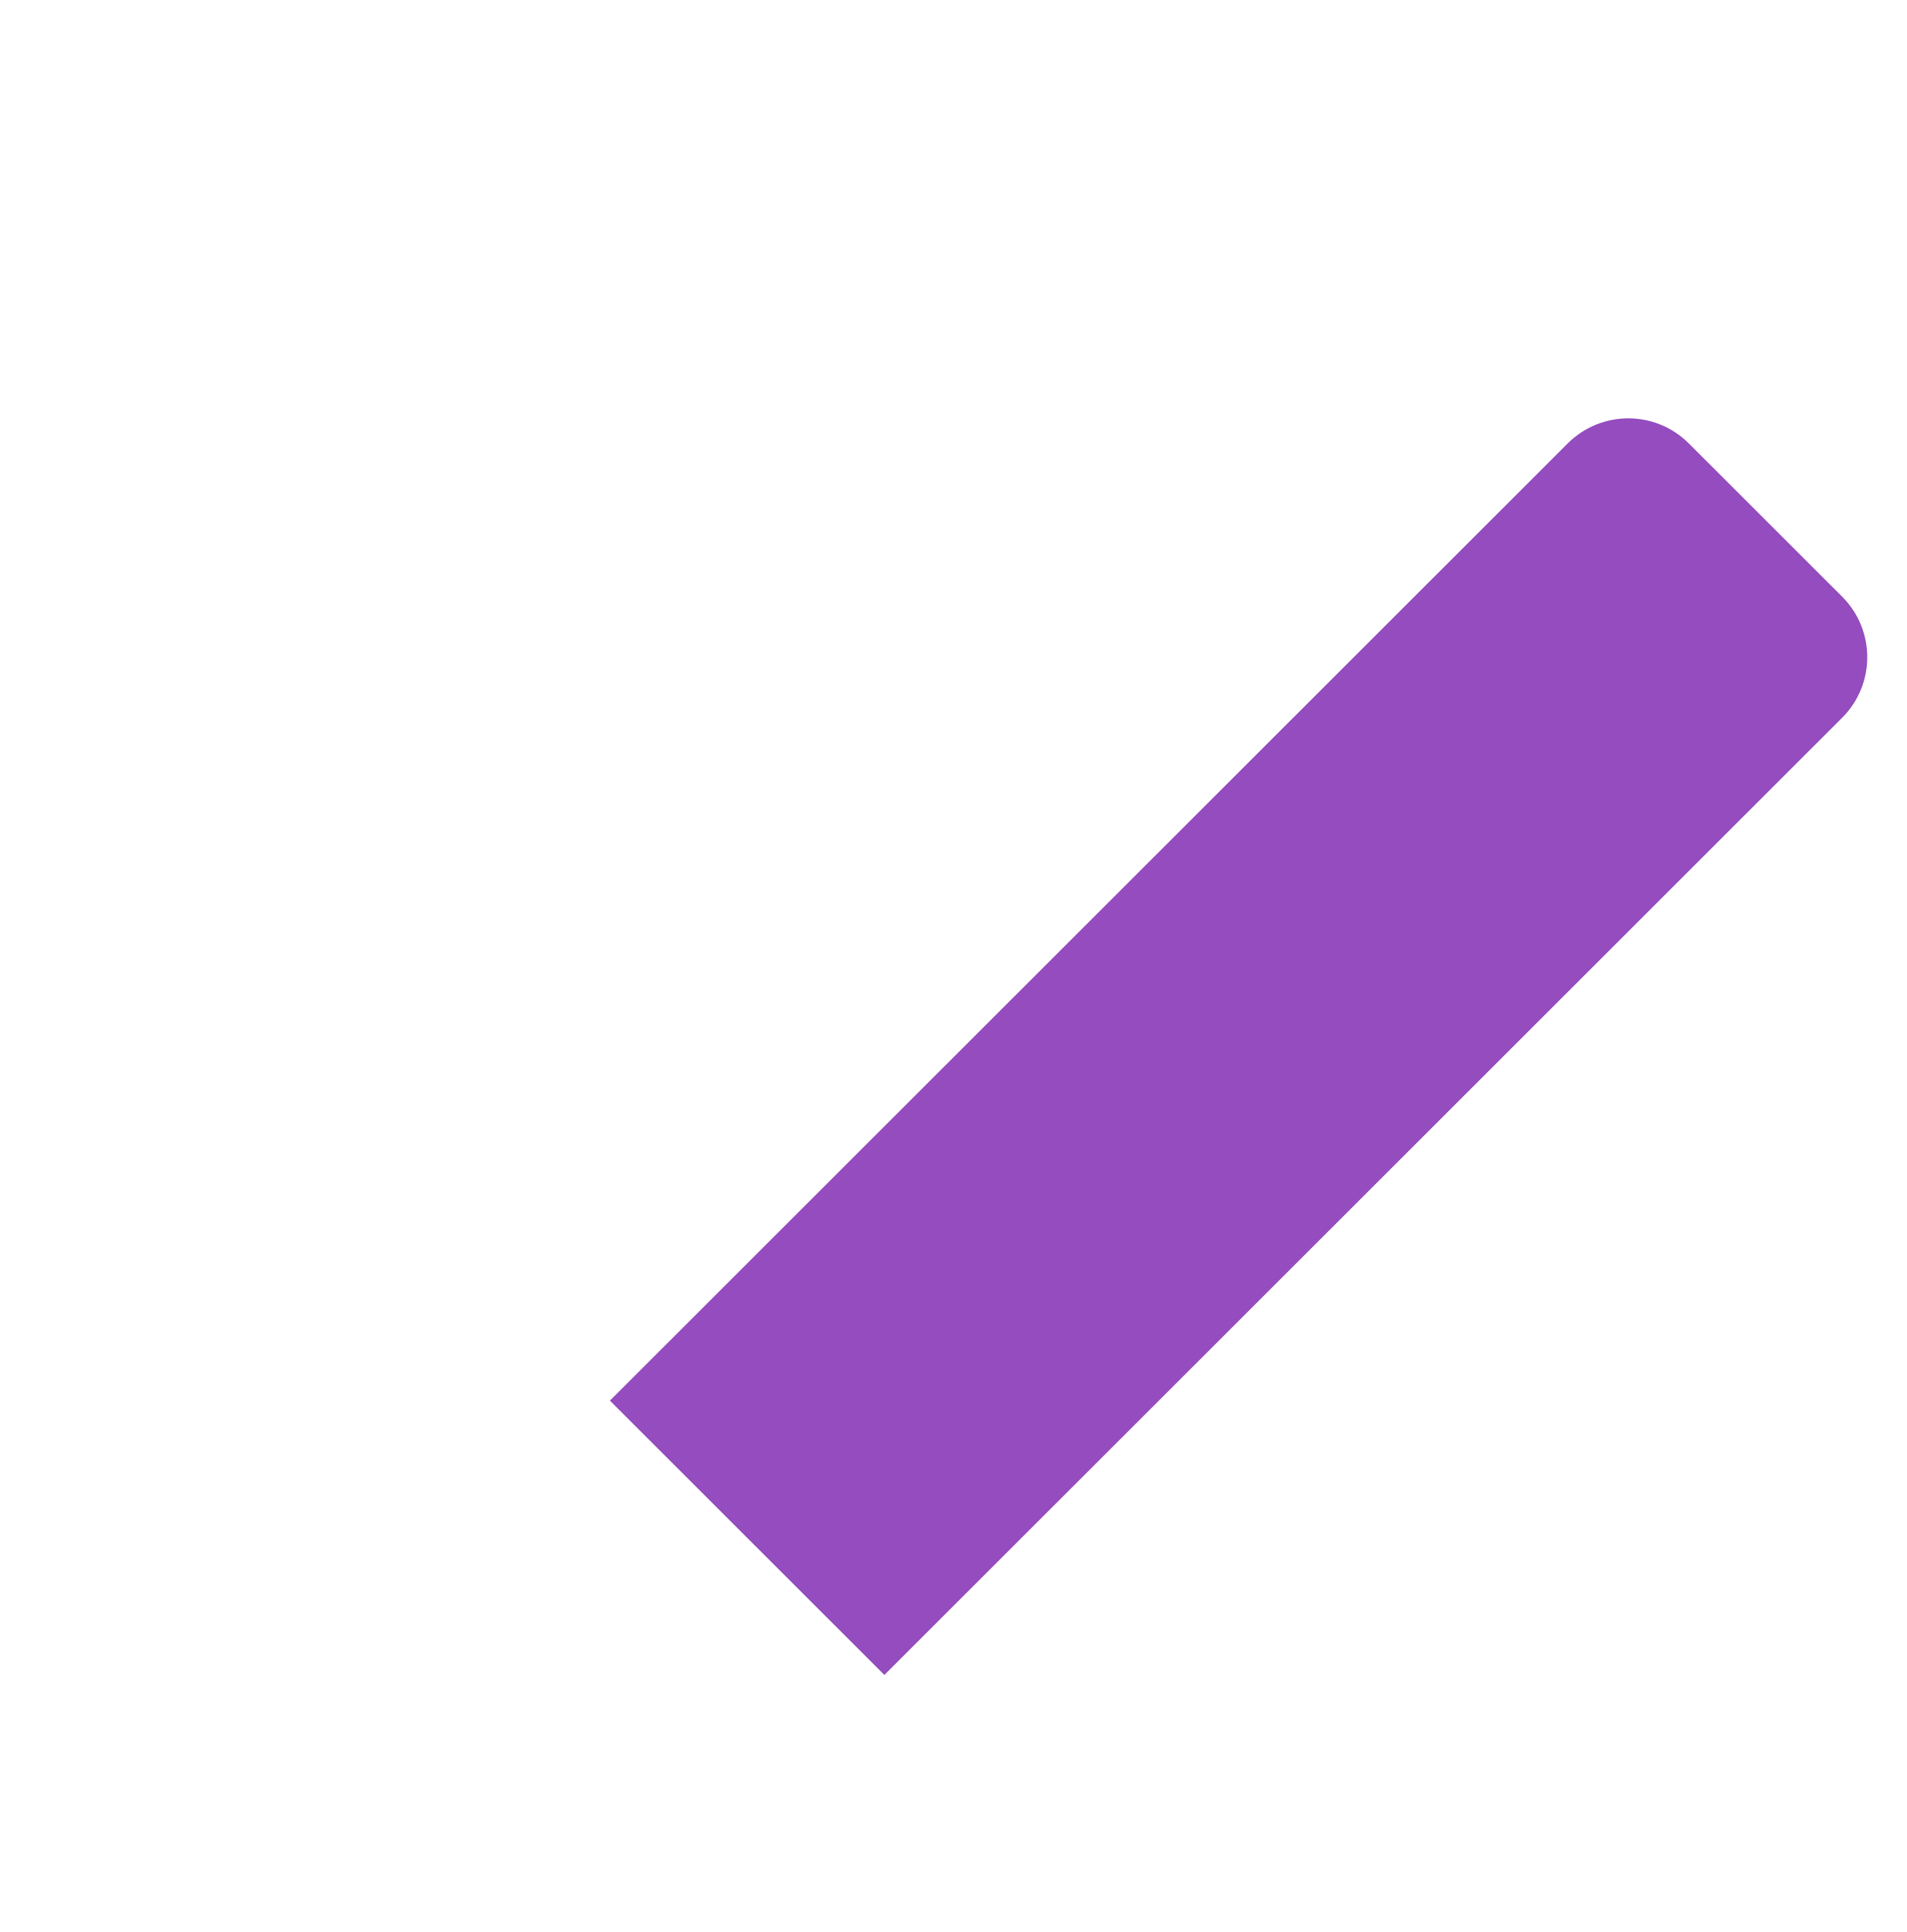
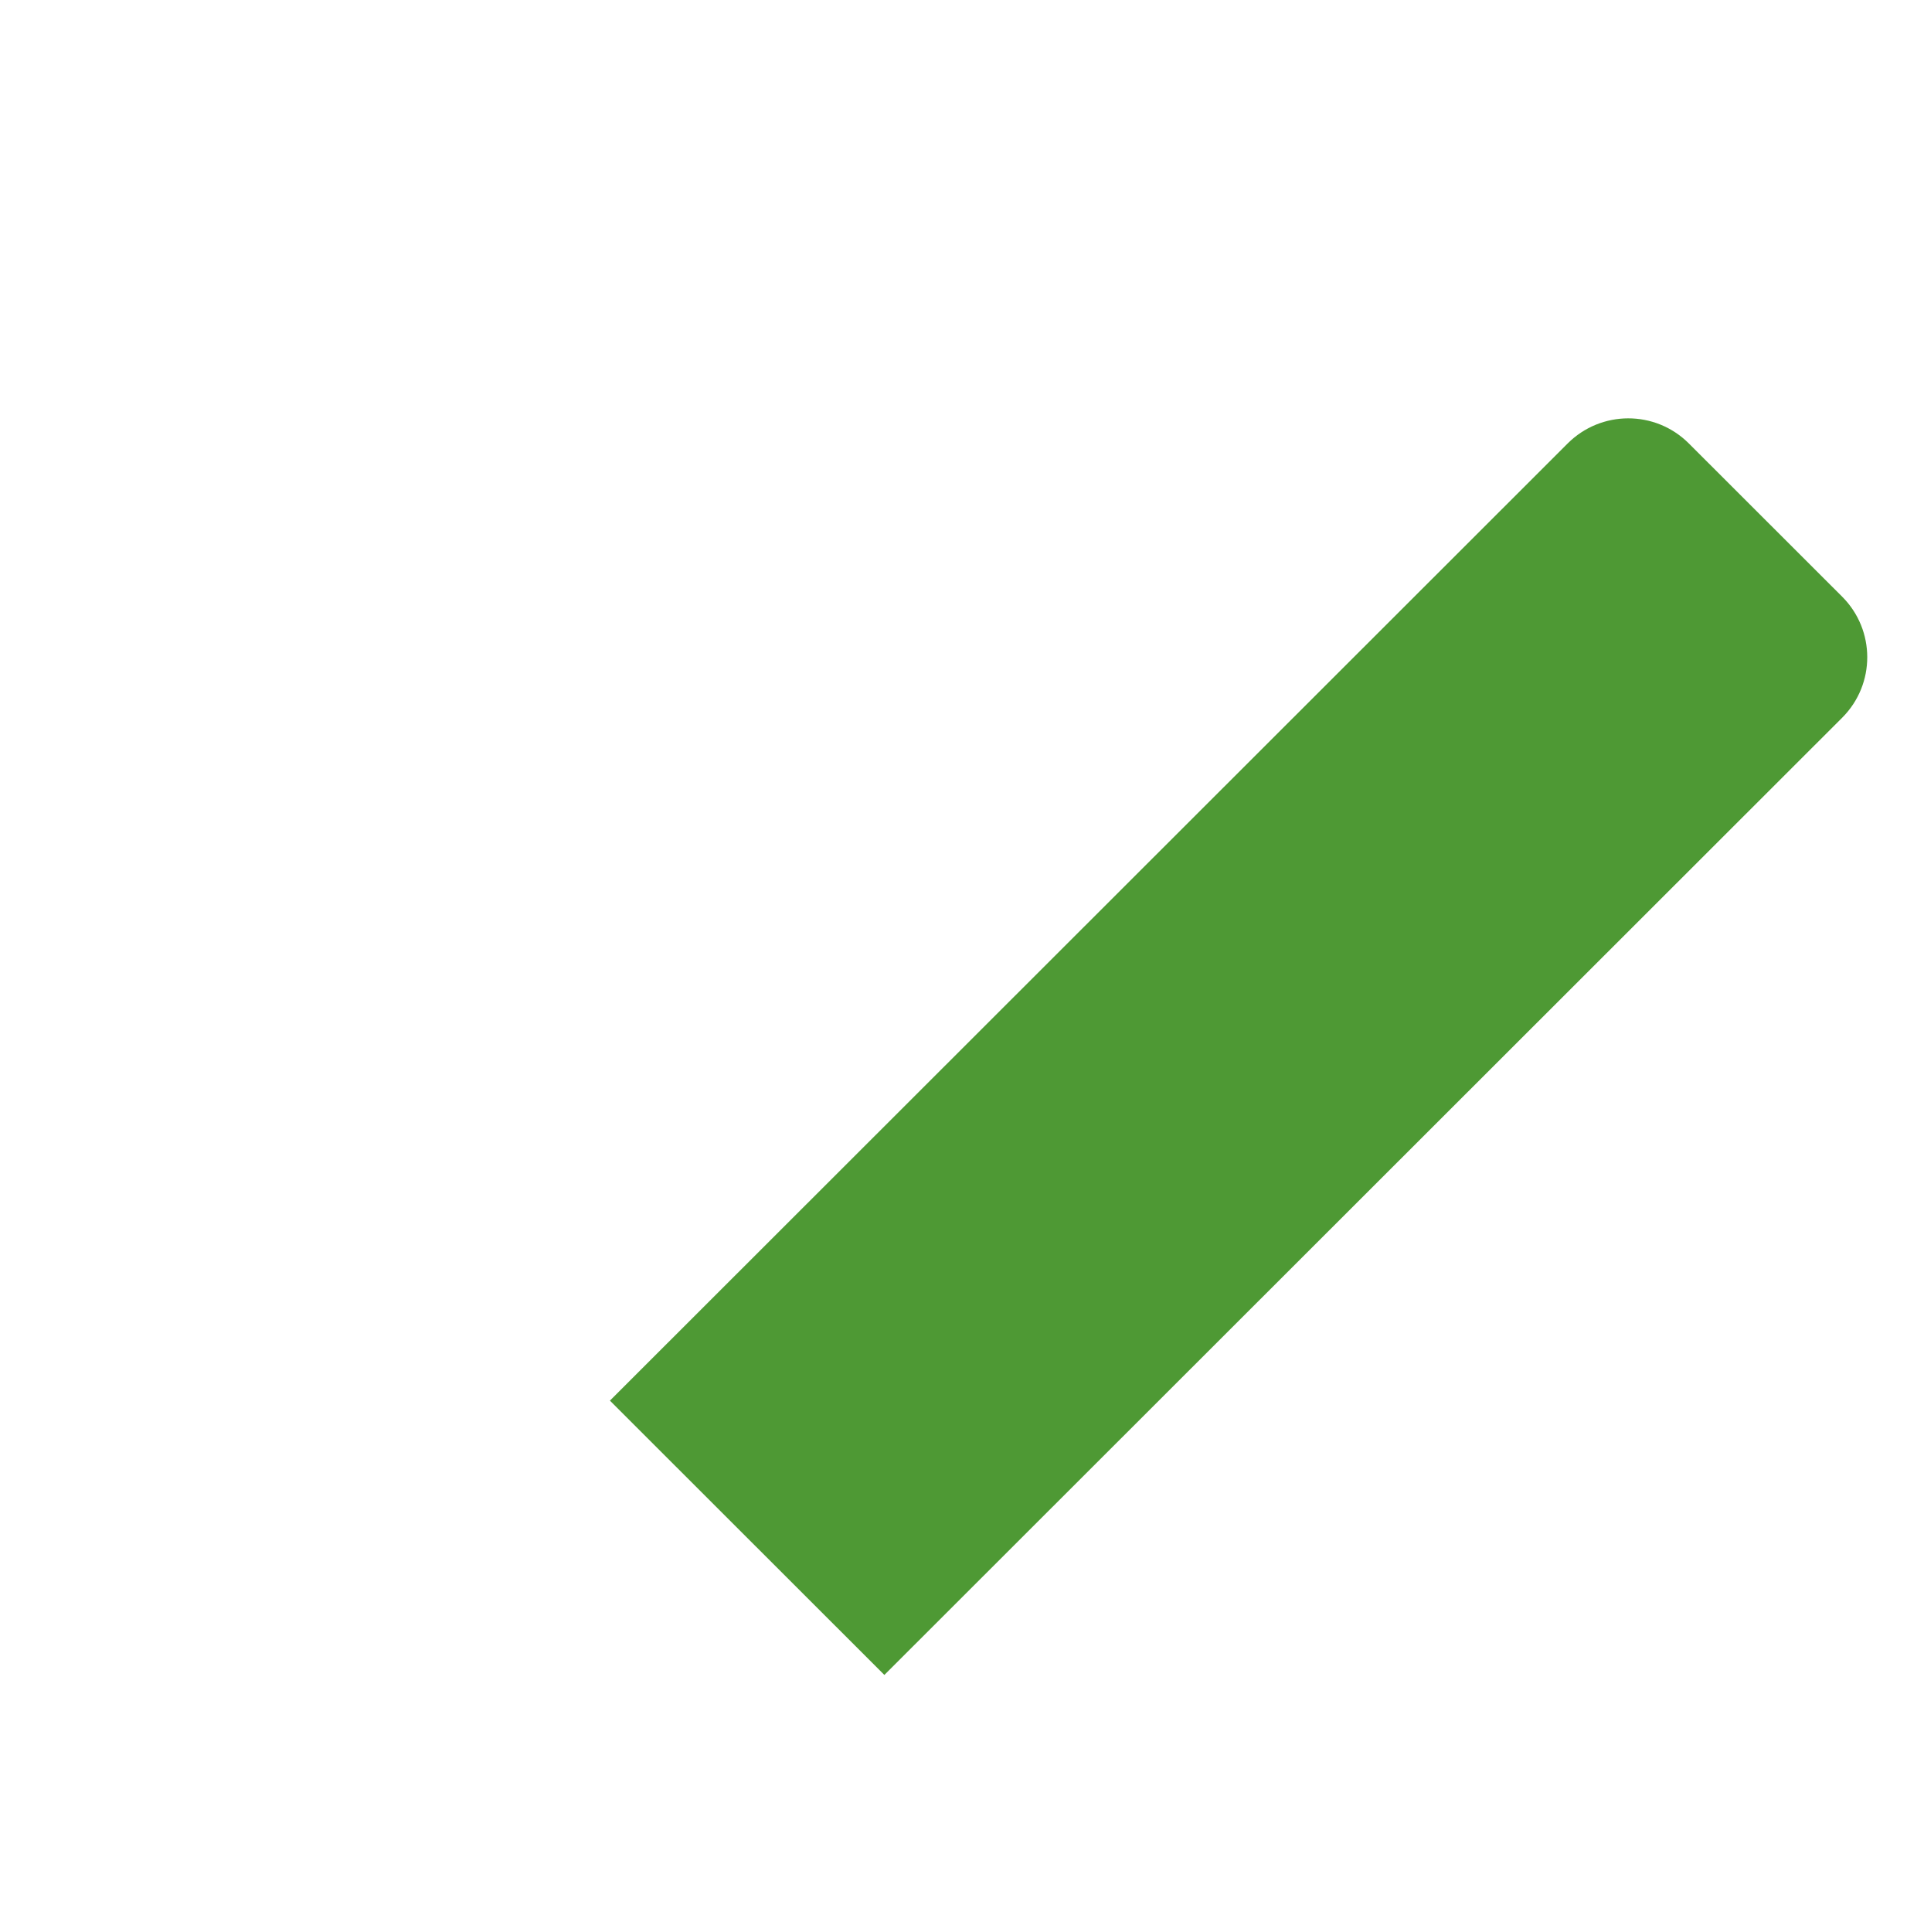
<svg xmlns="http://www.w3.org/2000/svg" width="75" height="76" viewBox="0 0 75 76" fill="none">
-   <path d="M66.445 17.445L72.475 23.47C73.787 24.781 73.799 26.912 72.475 28.235L34.794 65.888L23.996 55.097L61.676 17.445C62.988 16.134 65.12 16.121 66.445 17.445Z" fill="#944CBE" />
+   <path d="M66.445 17.445L72.475 23.47C73.787 24.781 73.799 26.912 72.475 28.235L34.794 65.888L23.996 55.097L61.676 17.445C62.988 16.134 65.12 16.121 66.445 17.445Z" fill="#4e9934" />
</svg>
